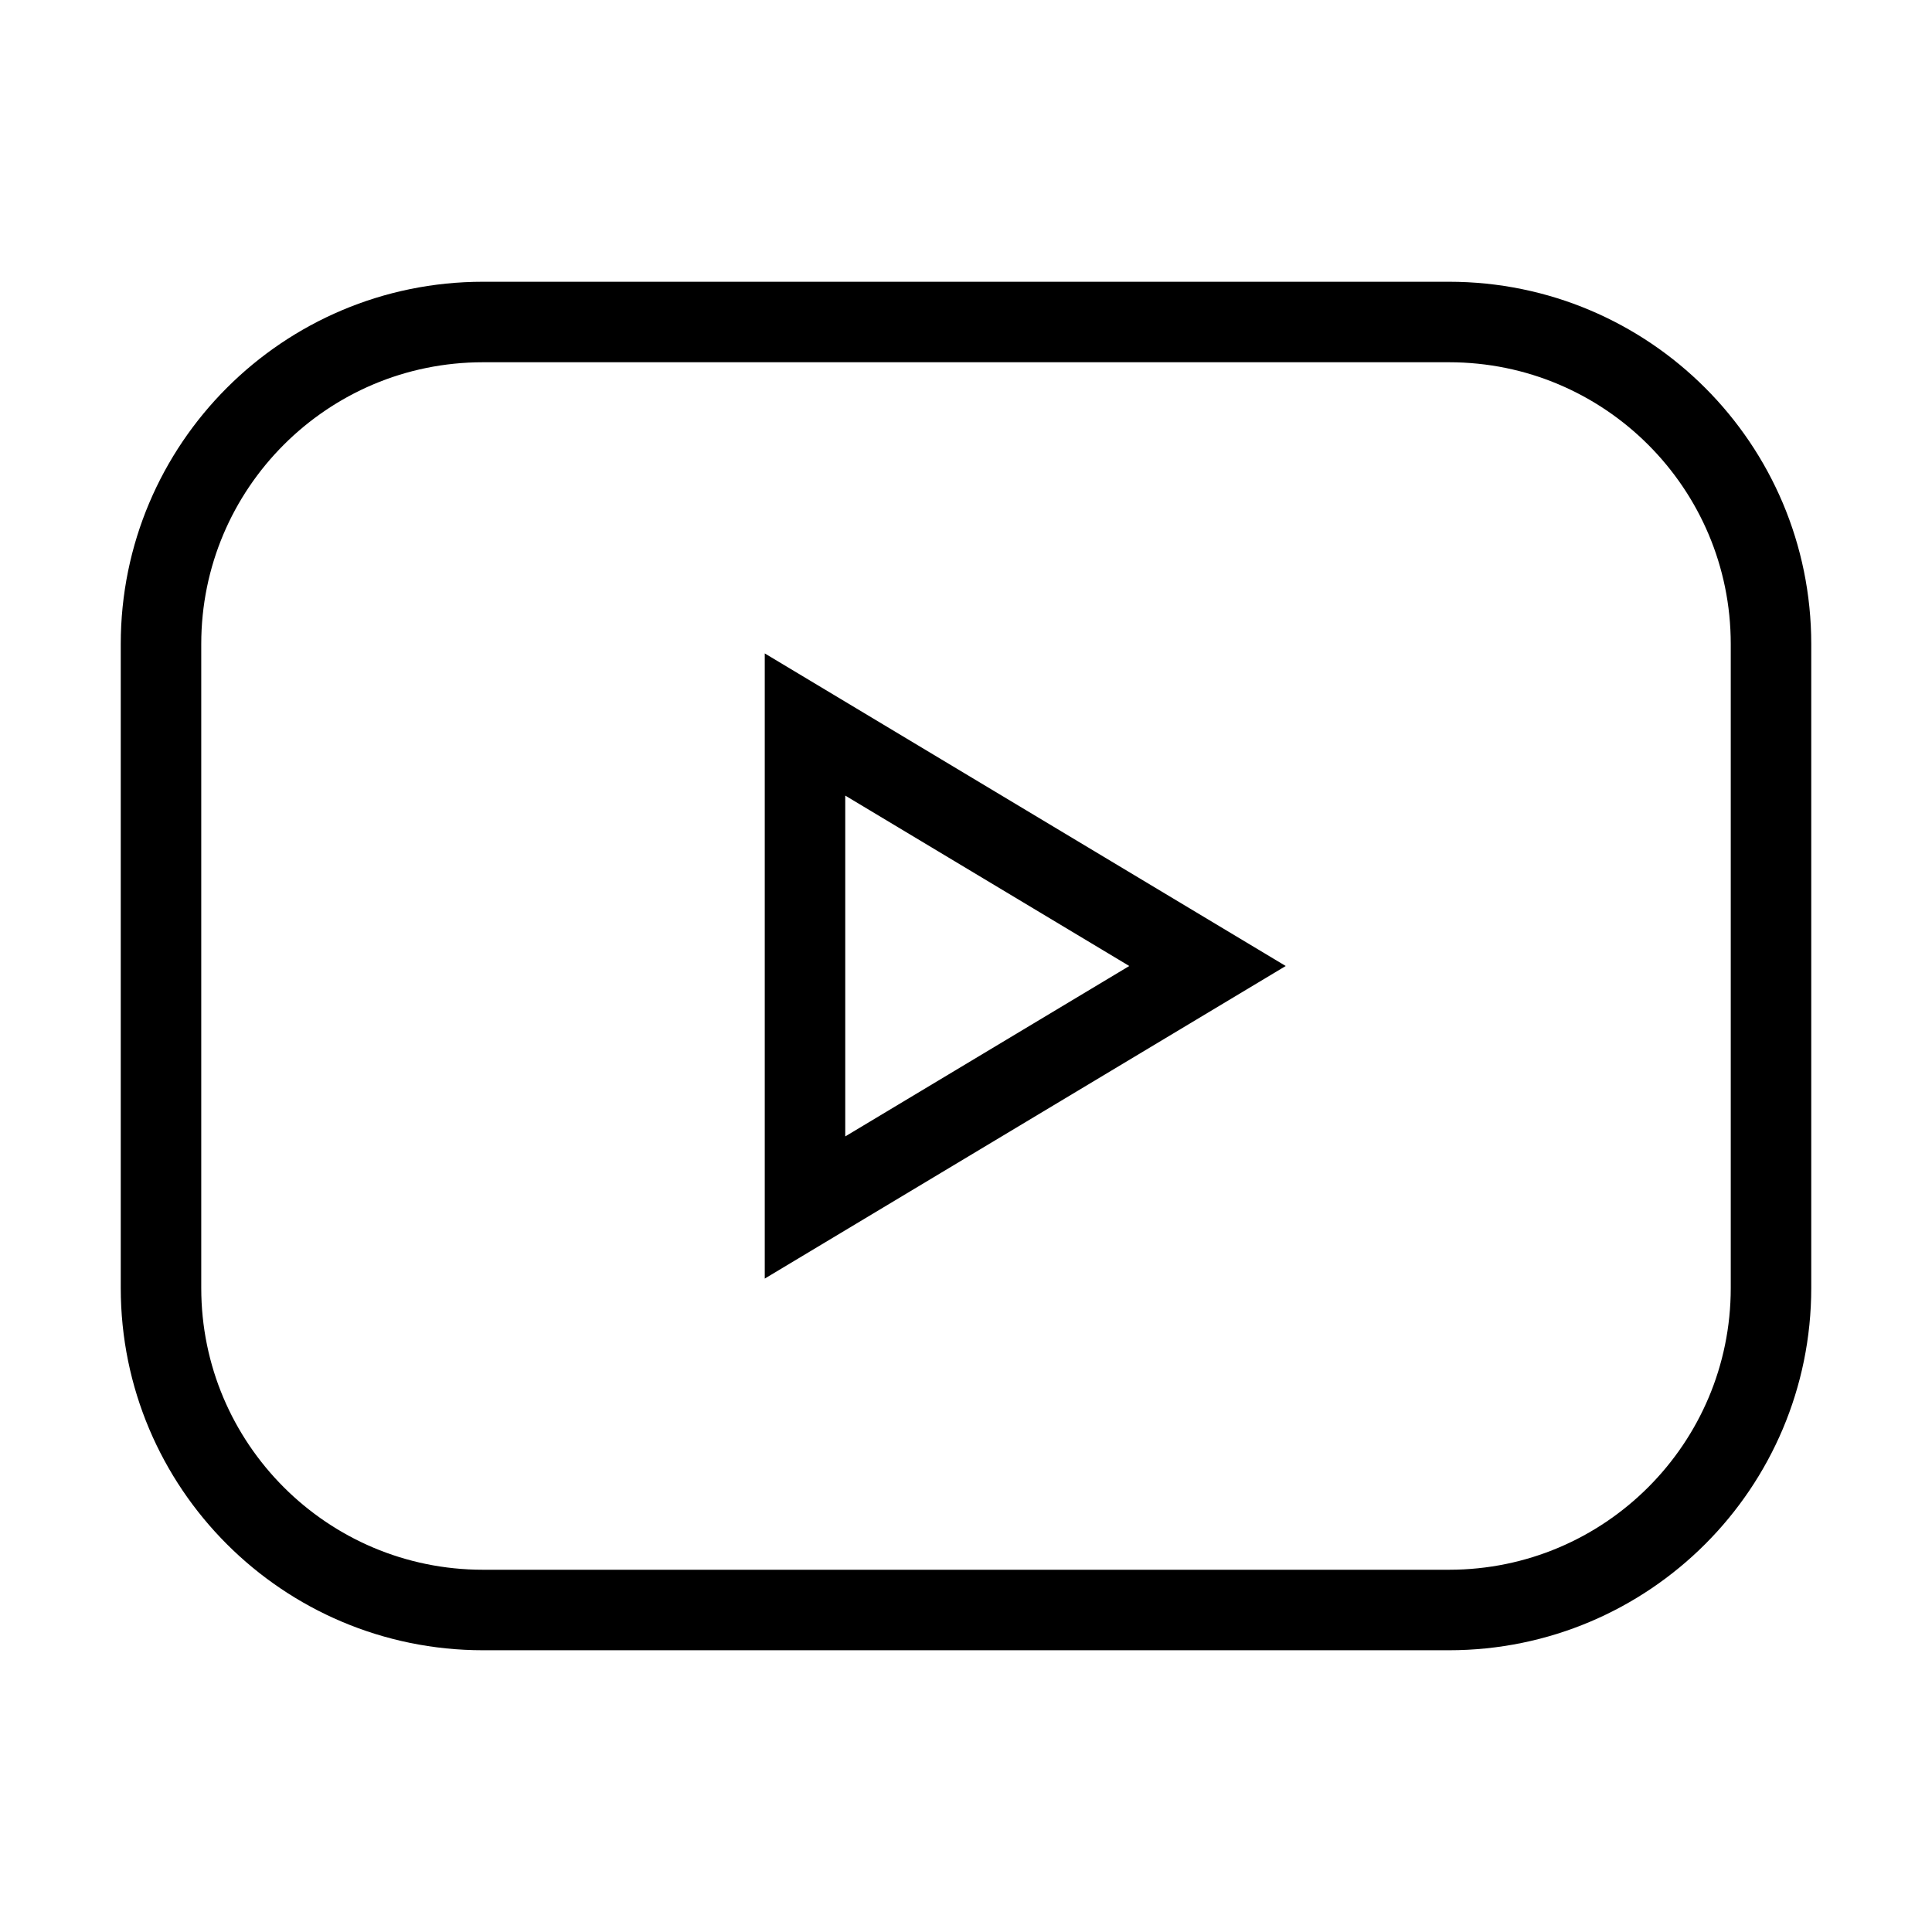
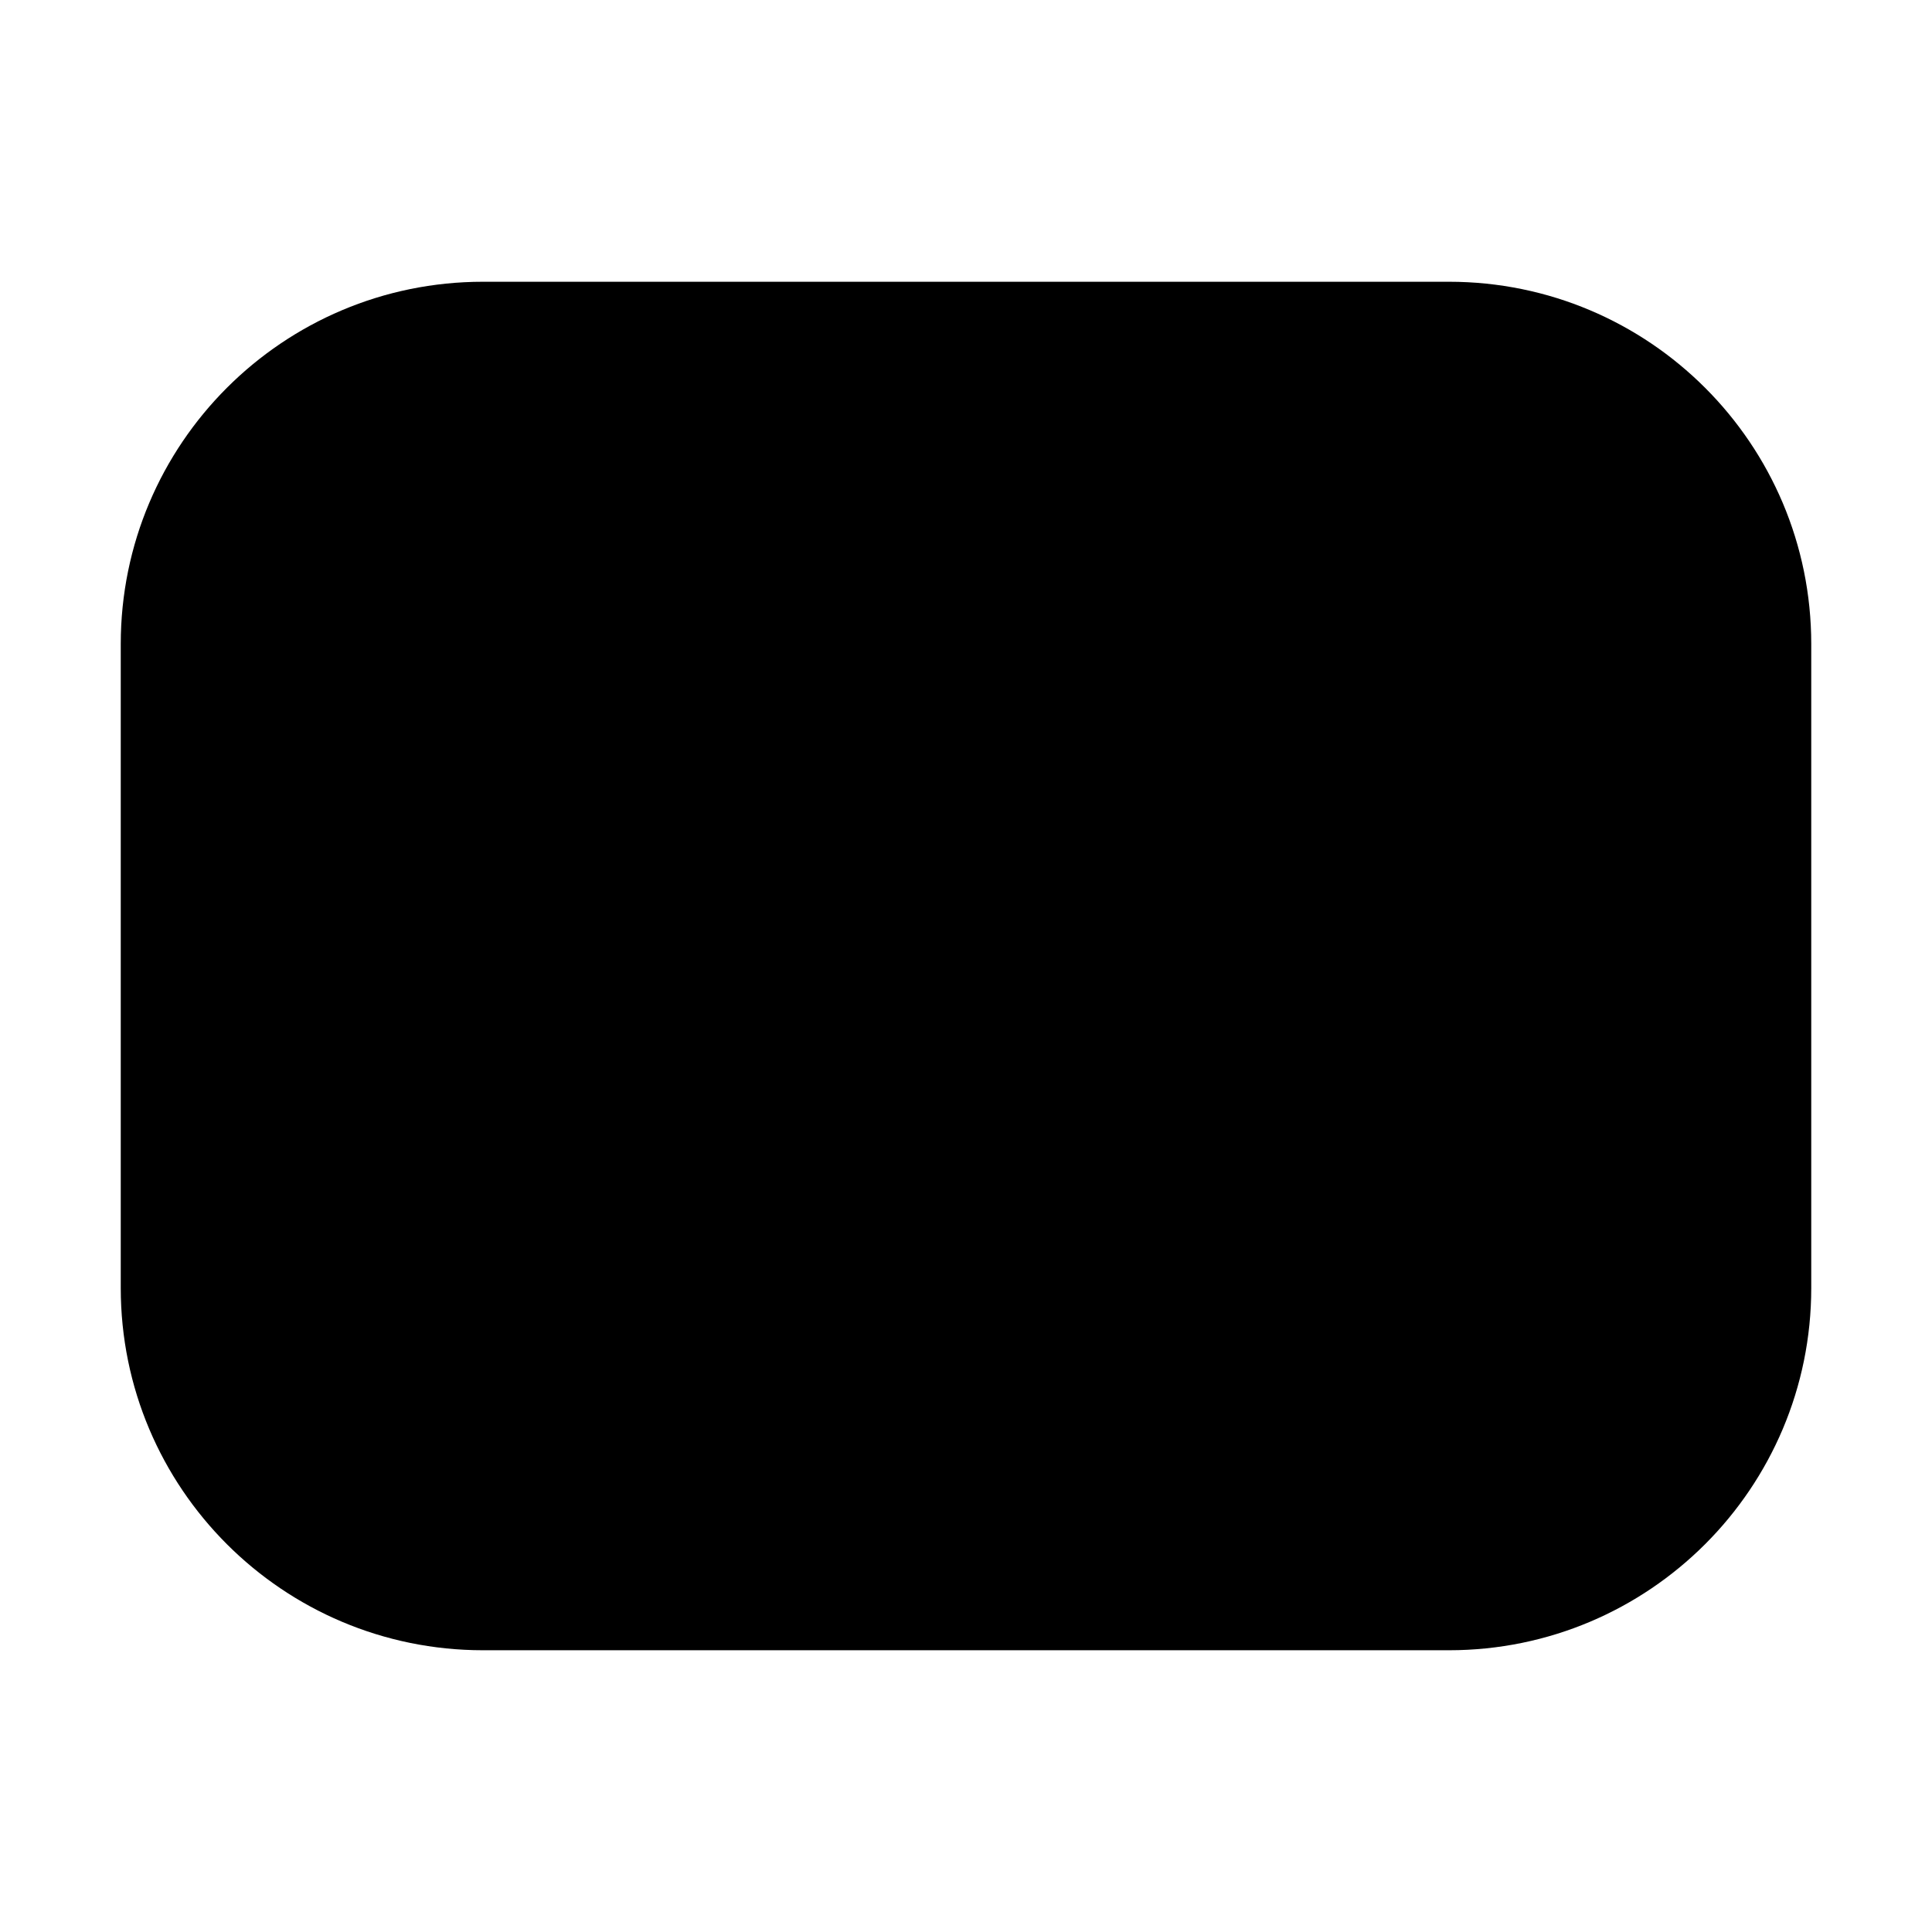
- <svg xmlns="http://www.w3.org/2000/svg" width="24" height="24" fill="none" stroke="currentColor" viewBox="0 0 24 24">
-   <path stroke="none" d="M0 0h24v24H0z" />
+ <svg xmlns="http://www.w3.org/2000/svg" stroke="currentColor" stroke-linecap="round" stroke-linejoin="round" viewBox="0 0 24 24">
  <path d="M2 8a4 4 0 0 1 4-4h12a4 4 0 0 1 4 4v8a4 4 0 0 1-4 4H6a4 4 0 0 1-4-4V8z" />
  <path d="m10 9 5 3-5 3z" />
</svg>
